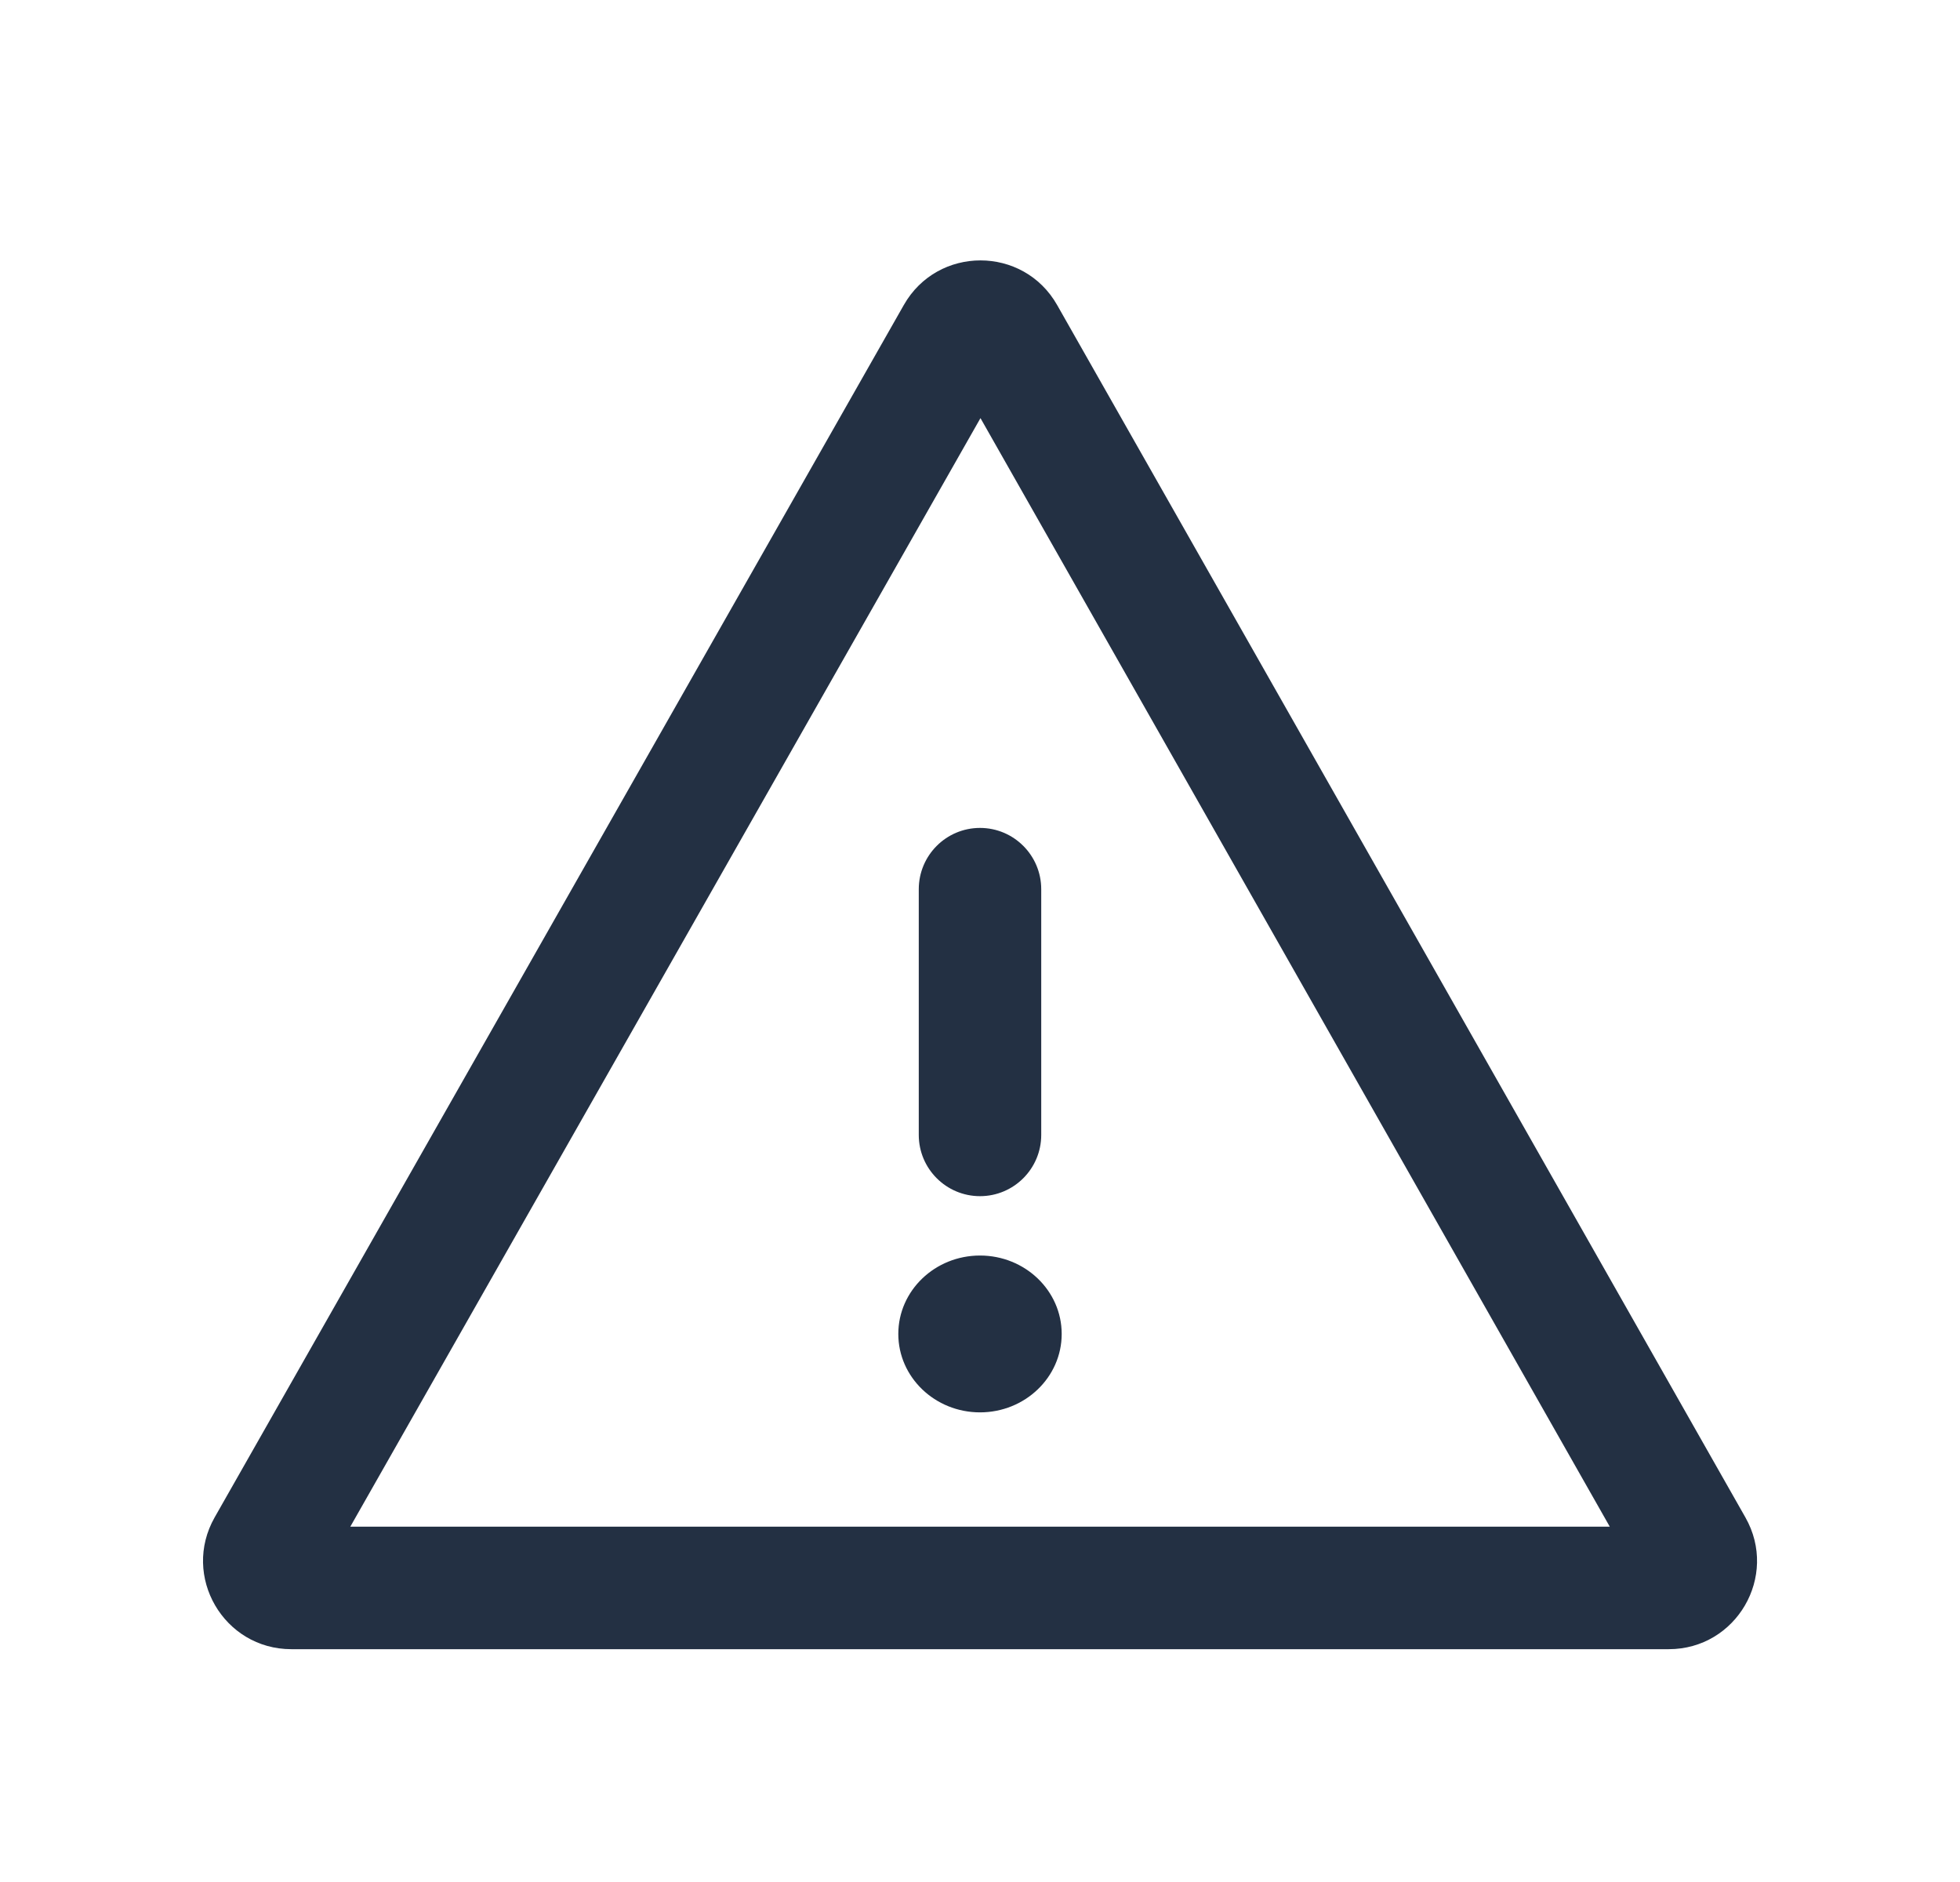
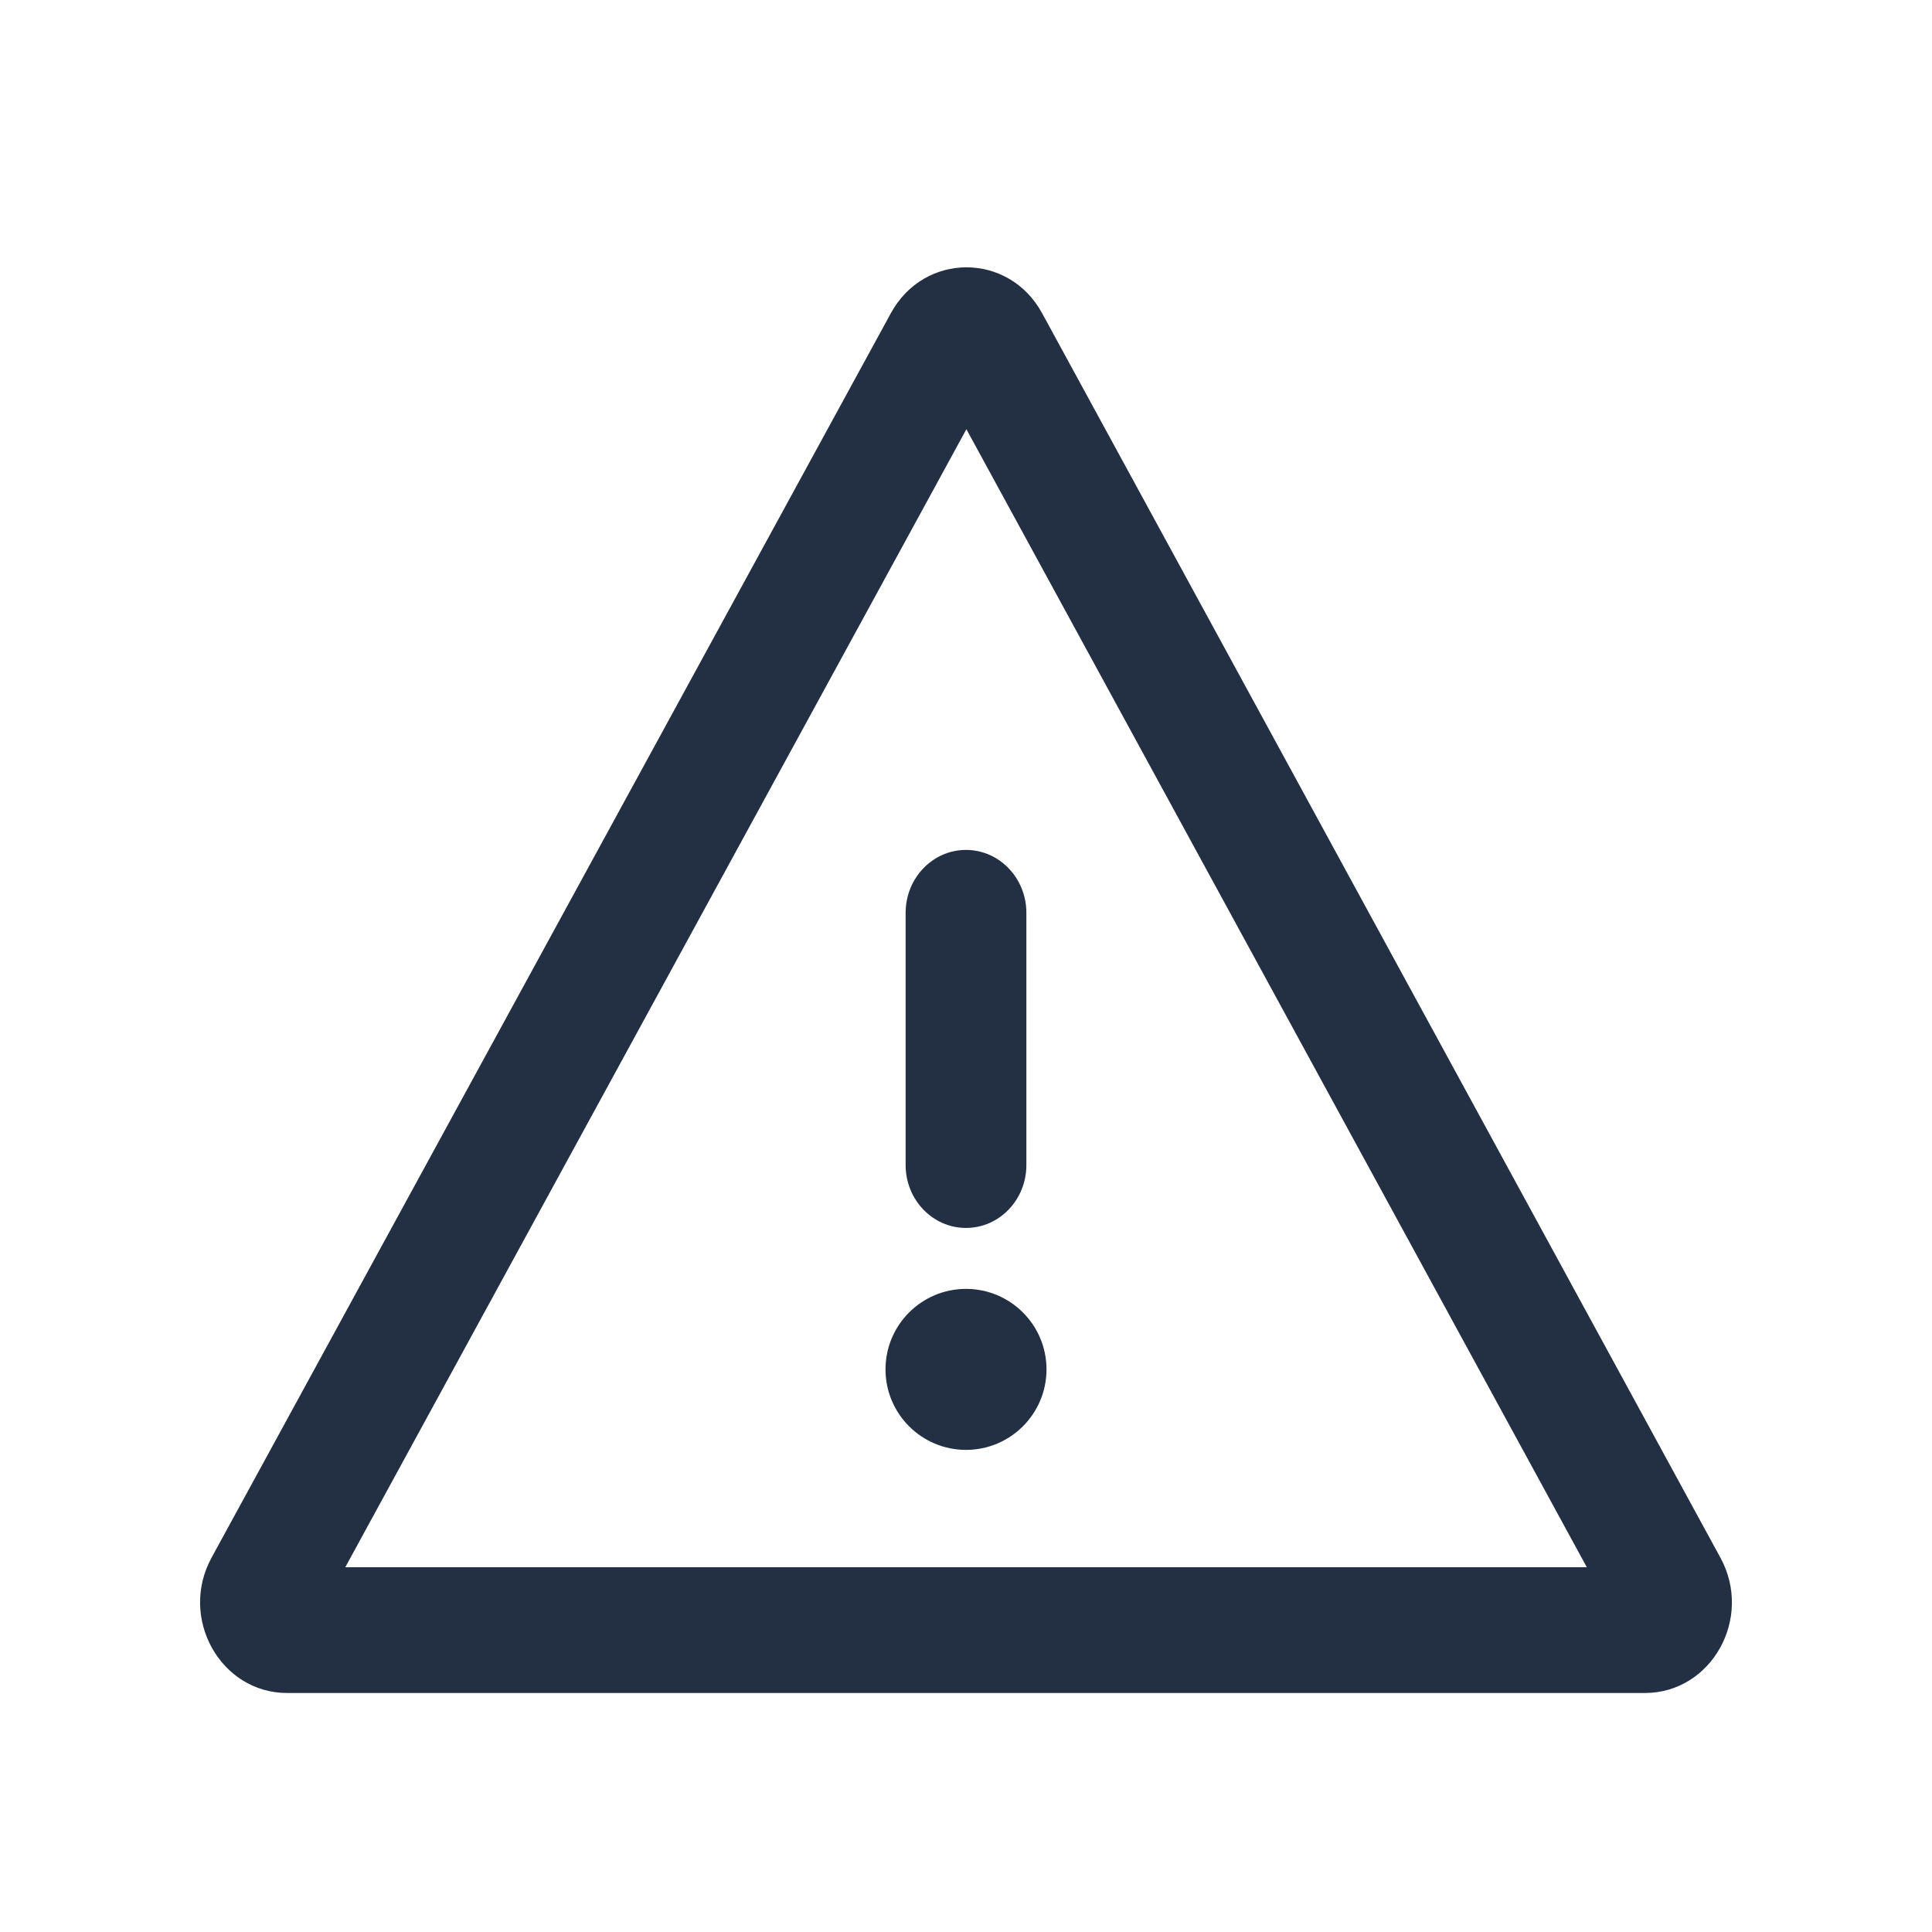
- <svg xmlns="http://www.w3.org/2000/svg" width="25" height="24" viewBox="0 0 25 24" fill="none">
-   <path fill-rule="evenodd" clip-rule="evenodd" d="M11.528 3.89C11.959 3.131 13.053 3.131 13.484 3.89L22.263 19.351C22.689 20.101 22.147 21.031 21.285 21.031H3.716C2.853 21.031 2.312 20.1 2.738 19.35L11.528 3.89ZM12.506 5.332L4.468 19.469H20.533L12.506 5.332ZM12.5 10.558C12.931 10.558 13.281 10.908 13.281 11.34V14.473C13.281 14.904 12.931 15.254 12.5 15.254C12.069 15.254 11.719 14.904 11.719 14.473V11.34C11.719 10.908 12.069 10.558 12.5 10.558ZM12.5 18.011C13.075 18.011 13.542 17.563 13.542 17.011C13.542 16.459 13.075 16.011 12.5 16.011C11.925 16.011 11.458 16.459 11.458 17.011C11.458 17.563 11.925 18.011 12.5 18.011Z" fill="#233043" />
+ <svg xmlns="http://www.w3.org/2000/svg" width="24" height="24" viewBox="0 0 24 24" fill="none">
+   <path fill-rule="evenodd" clip-rule="evenodd" d="M11.067 3.89C11.481 3.131 12.531 3.131 12.945 3.89L21.372 19.351C21.781 20.101 21.261 21.031 20.433 21.031H3.567C2.739 21.031 2.219 20.1 2.628 19.35L11.067 3.89ZM12.005 5.332L4.289 19.469H19.712L12.005 5.332ZM12 10.558C12.414 10.558 12.75 10.908 12.75 11.34V14.473C12.75 14.904 12.414 15.254 12 15.254C11.586 15.254 11.25 14.904 11.25 14.473V11.34C11.25 10.908 11.586 10.558 12 10.558ZM12 18.011C12.552 18.011 13 17.563 13 17.011C13 16.459 12.552 16.011 12 16.011C11.448 16.011 11 16.459 11 17.011C11 17.563 11.448 18.011 12 18.011Z" fill="#233043" />
</svg>
